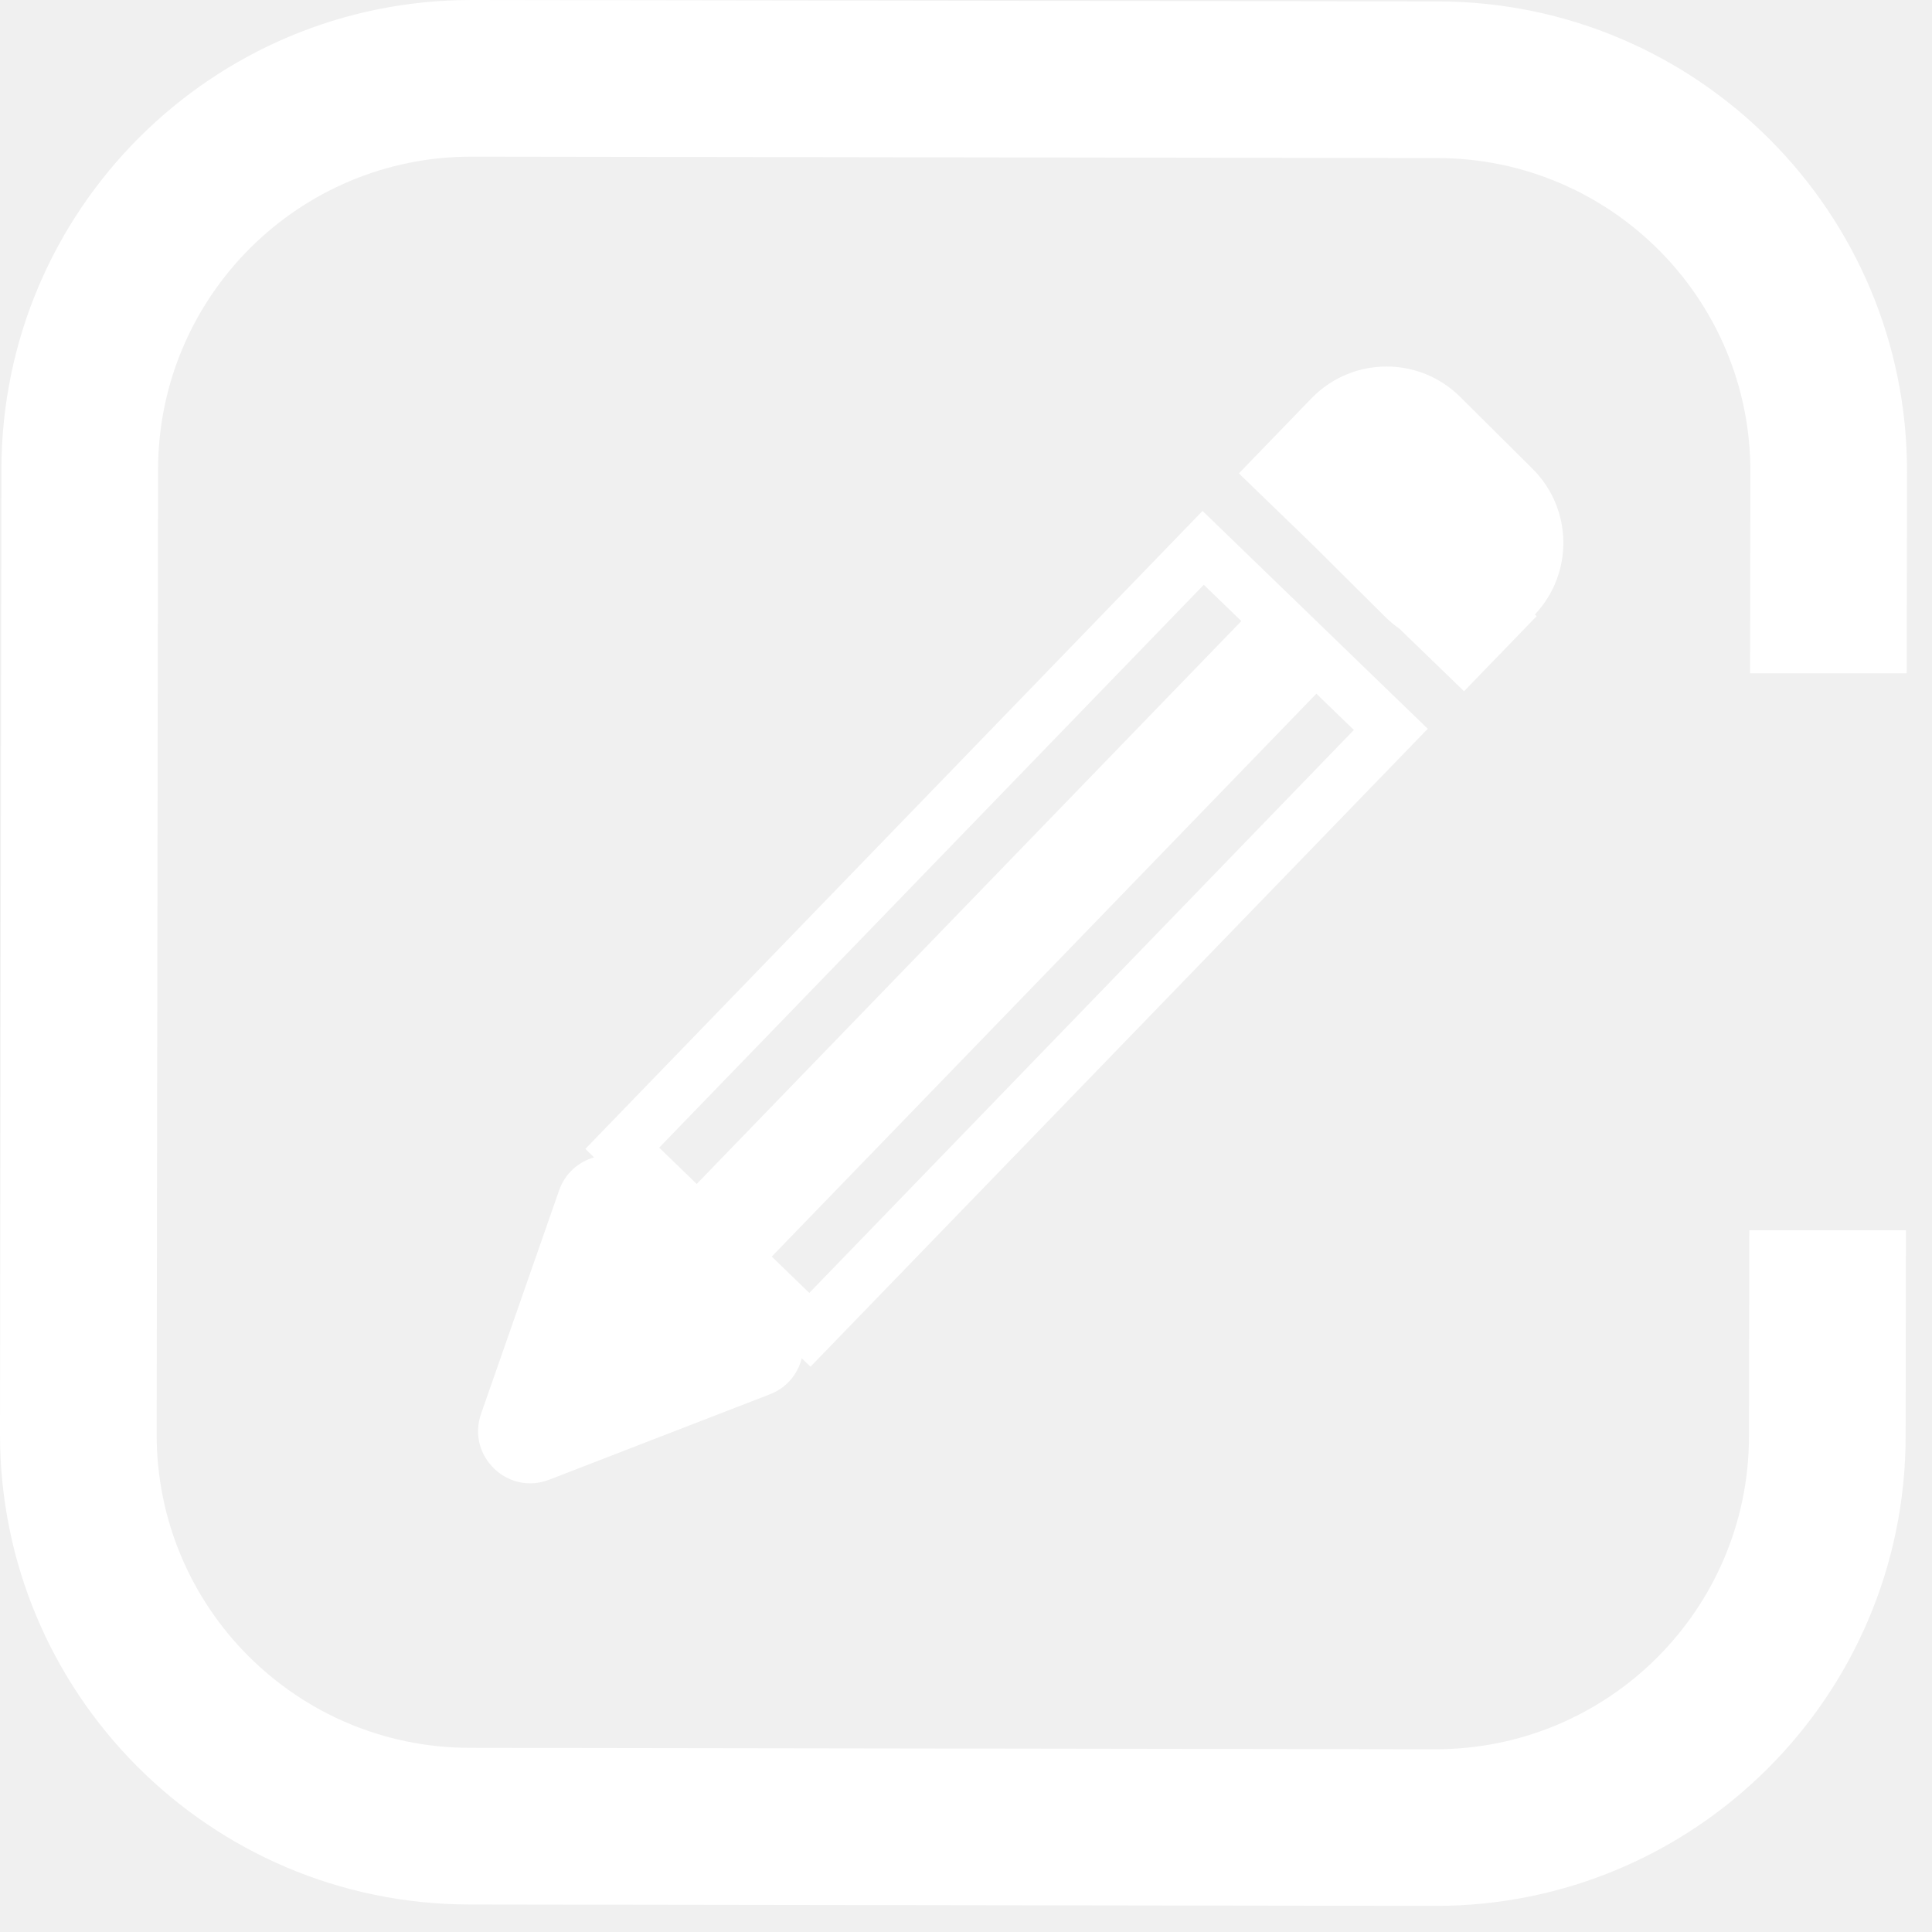
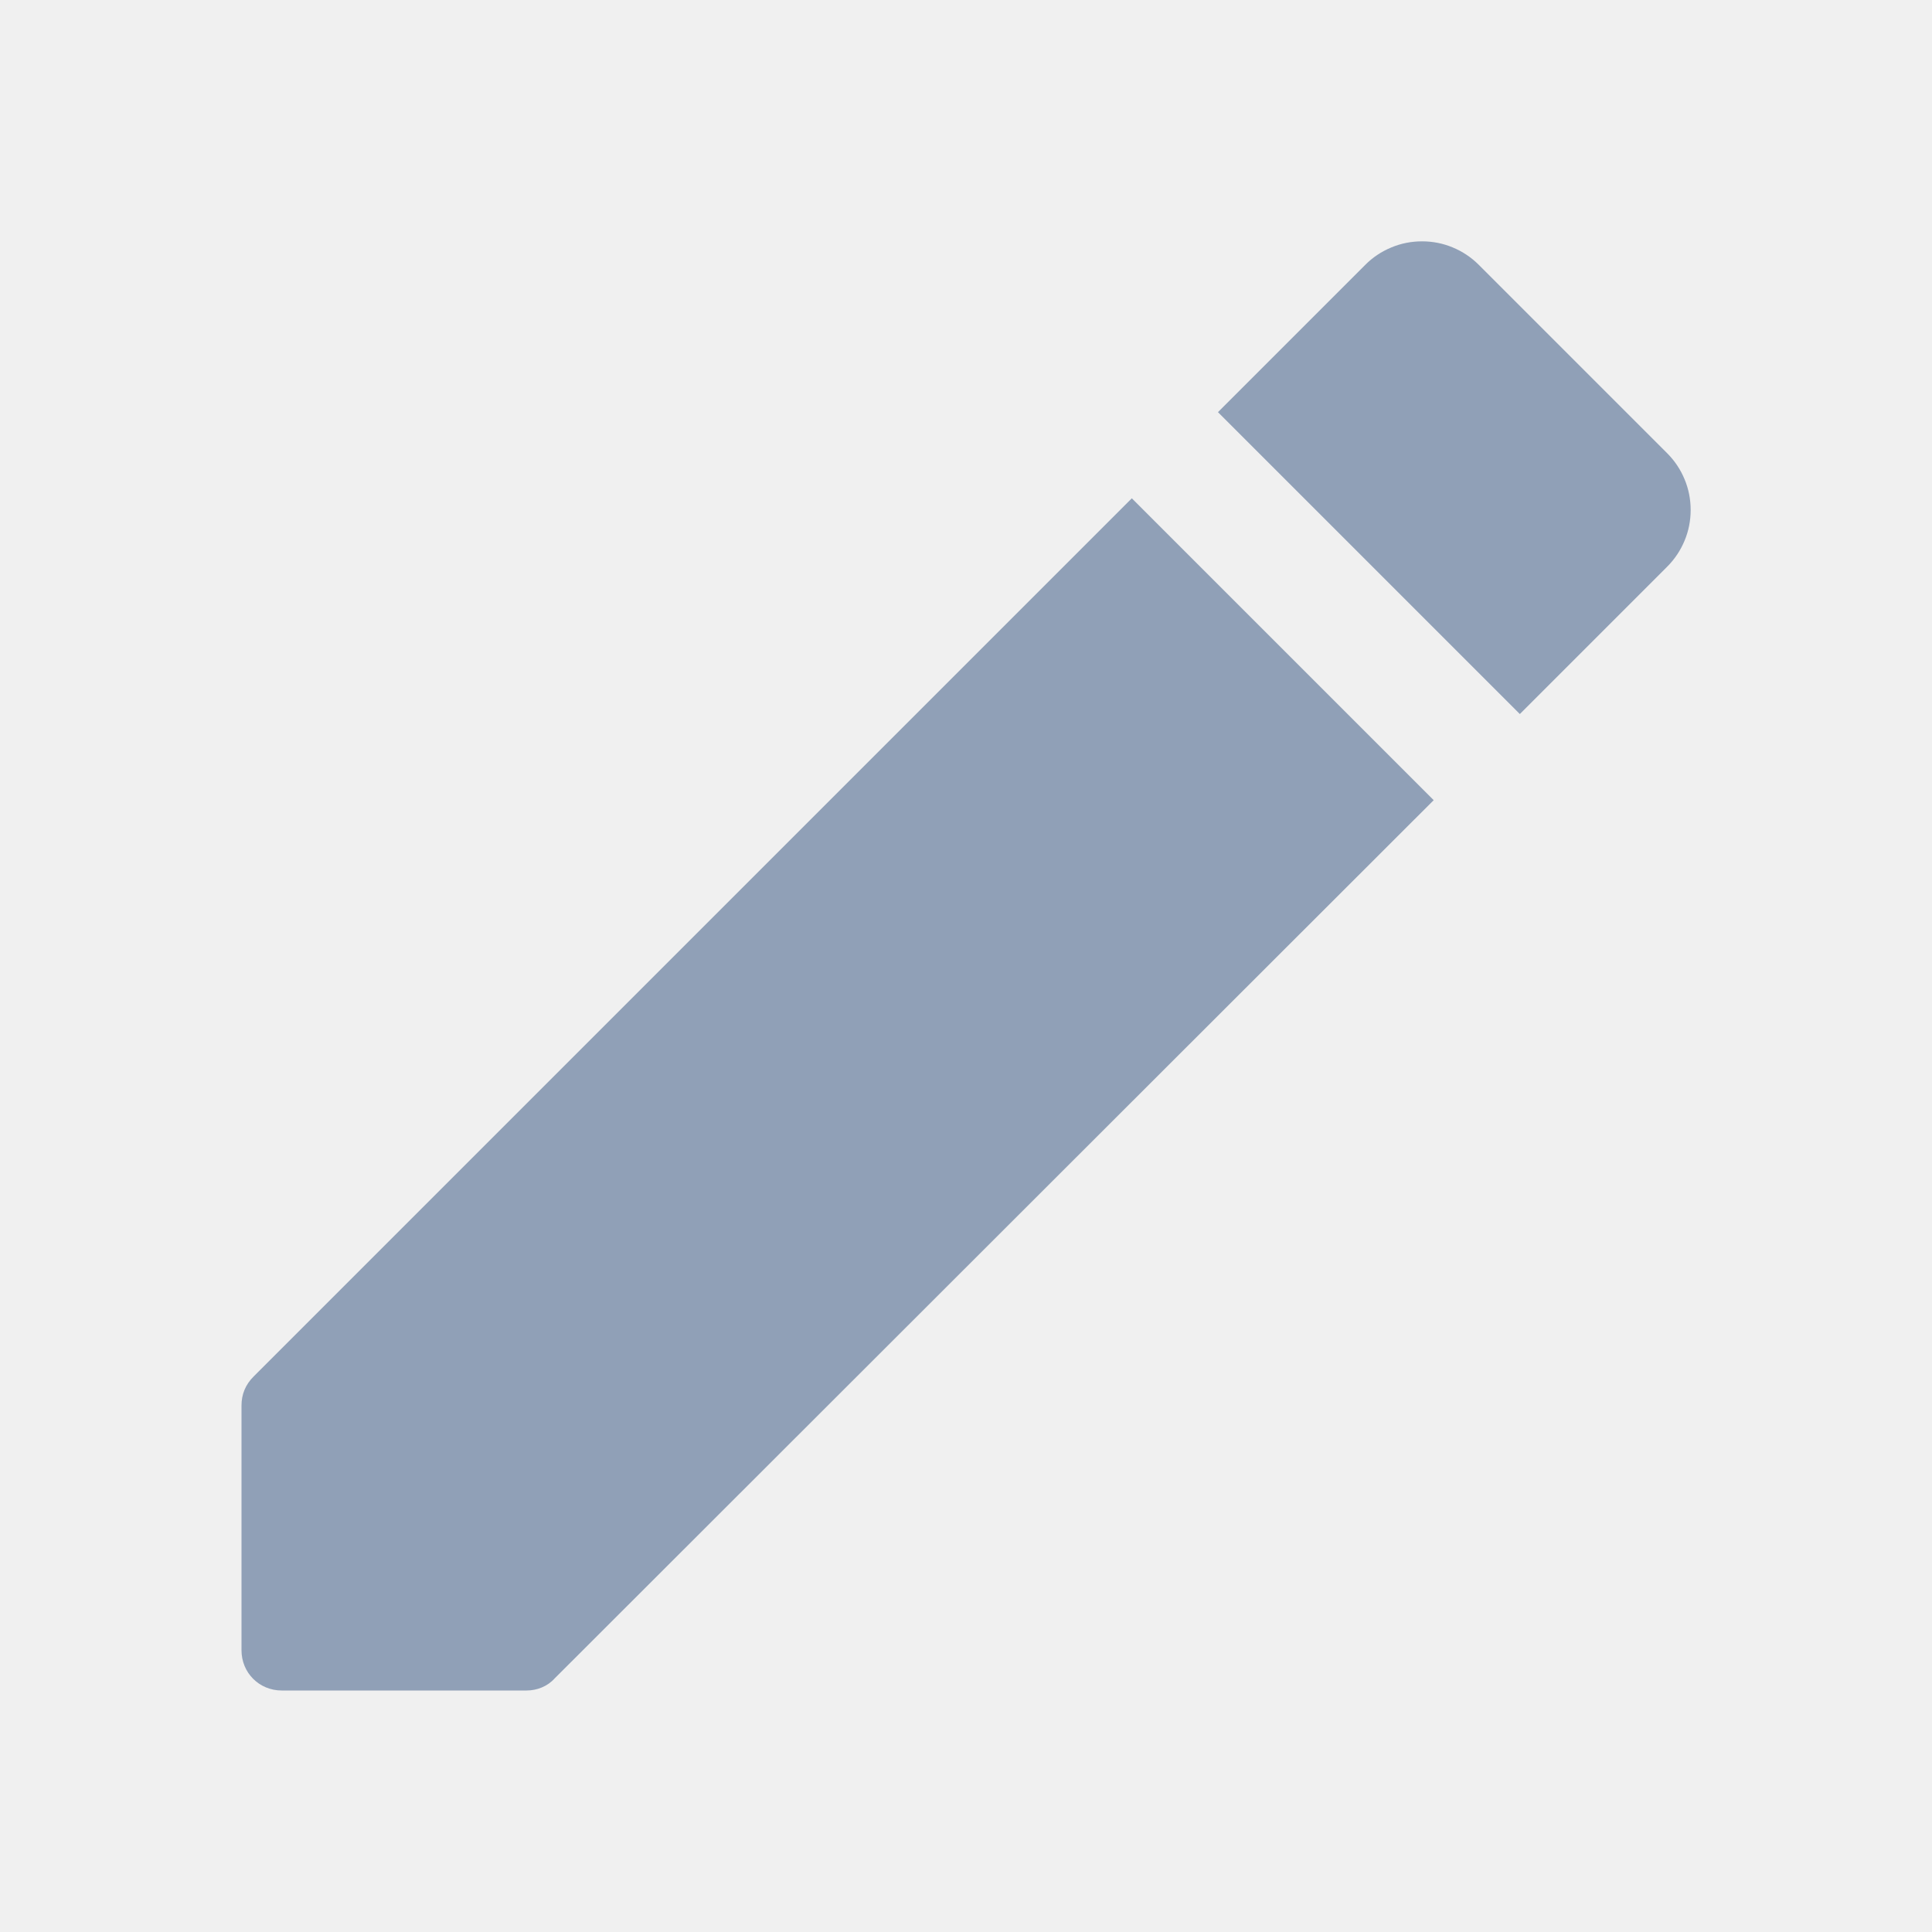
- <svg xmlns="http://www.w3.org/2000/svg" width="18" height="18" viewBox="0 0 37 37" fill="none">
-   <path fill-rule="evenodd" clip-rule="evenodd" d="M9.04 1.00047e-05L27.535 0.027C32.505 0.034 36.529 4.07 36.522 9.04L36.516 12.895H33.516L33.522 9.036C33.527 5.722 30.844 3.032 27.531 3.027L9.036 3C5.722 2.995 3.032 5.678 3.027 8.991L3 27.465C2.995 30.778 5.678 33.468 8.991 33.473L27.486 33.5C30.8 33.505 33.49 30.823 33.495 27.509L33.501 23.561H36.501L36.495 27.513C36.488 32.484 32.452 36.508 27.482 36.5L8.987 36.473C4.016 36.466 -0.007 32.431 1.95332e-05 27.46L0.027 8.987C0.034 4.016 4.07 -0.007 9.04 1.00047e-05ZM25.135 7.61C25.913 6.826 27.18 6.822 27.963 7.6L29.349 8.977C30.121 9.743 30.137 10.982 29.395 11.768L29.428 11.801L28.038 13.238L26.799 12.039C26.704 11.973 26.615 11.899 26.53 11.815L25.154 10.447L23.726 9.066L25.113 7.632L25.135 7.61ZM23.03 9.785L27.343 13.957L15.522 26.174L15.354 26.012C15.28 26.311 15.07 26.577 14.745 26.702L10.518 28.338C9.723 28.646 8.932 27.881 9.213 27.076L10.708 22.796C10.823 22.468 11.082 22.249 11.377 22.165L11.21 22.003L23.03 9.785ZM23.054 11.199L23.773 11.894L13.343 22.674L12.624 21.979L23.054 11.199ZM25.928 13.98L25.21 13.285L14.78 24.065L15.499 24.761L25.928 13.98Z" fill="#fff" />
+ <svg xmlns="http://www.w3.org/2000/svg" width="24" height="24" viewBox="0 0 24 24" fill="none">
+   <g clip-path="url(#clip0_3664_3245)">
+     <path d="M3 17.46V20.5C3 20.78 3.22 21 3.5 21H6.54C6.67 21 6.8 20.95 6.89 20.85L17.81 9.94L14.06 6.19L3.15 17.1C3.05 17.2 3 17.32 3 17.46ZM20.71 5.63L18.37 3.29C18.277 3.197 18.168 3.124 18.047 3.074C17.926 3.023 17.796 2.998 17.665 2.998C17.534 2.998 17.404 3.023 17.283 3.074C17.162 3.124 17.052 3.197 16.96 3.29L15.13 5.12L18.88 8.87L20.71 7.04C20.803 6.947 20.876 6.838 20.926 6.717C20.977 6.596 21.002 6.466 21.002 6.335C21.002 6.204 20.977 6.074 20.926 5.953C20.876 5.832 20.803 5.723 20.71 5.63Z" fill="#90A0B7" />
+   </g>
+   <defs>
+     <clipPath id="clip0_3664_3245">
+       <rect width="24" height="24" fill="90A0B7" />
+     </clipPath>
+   </defs>
</svg>
